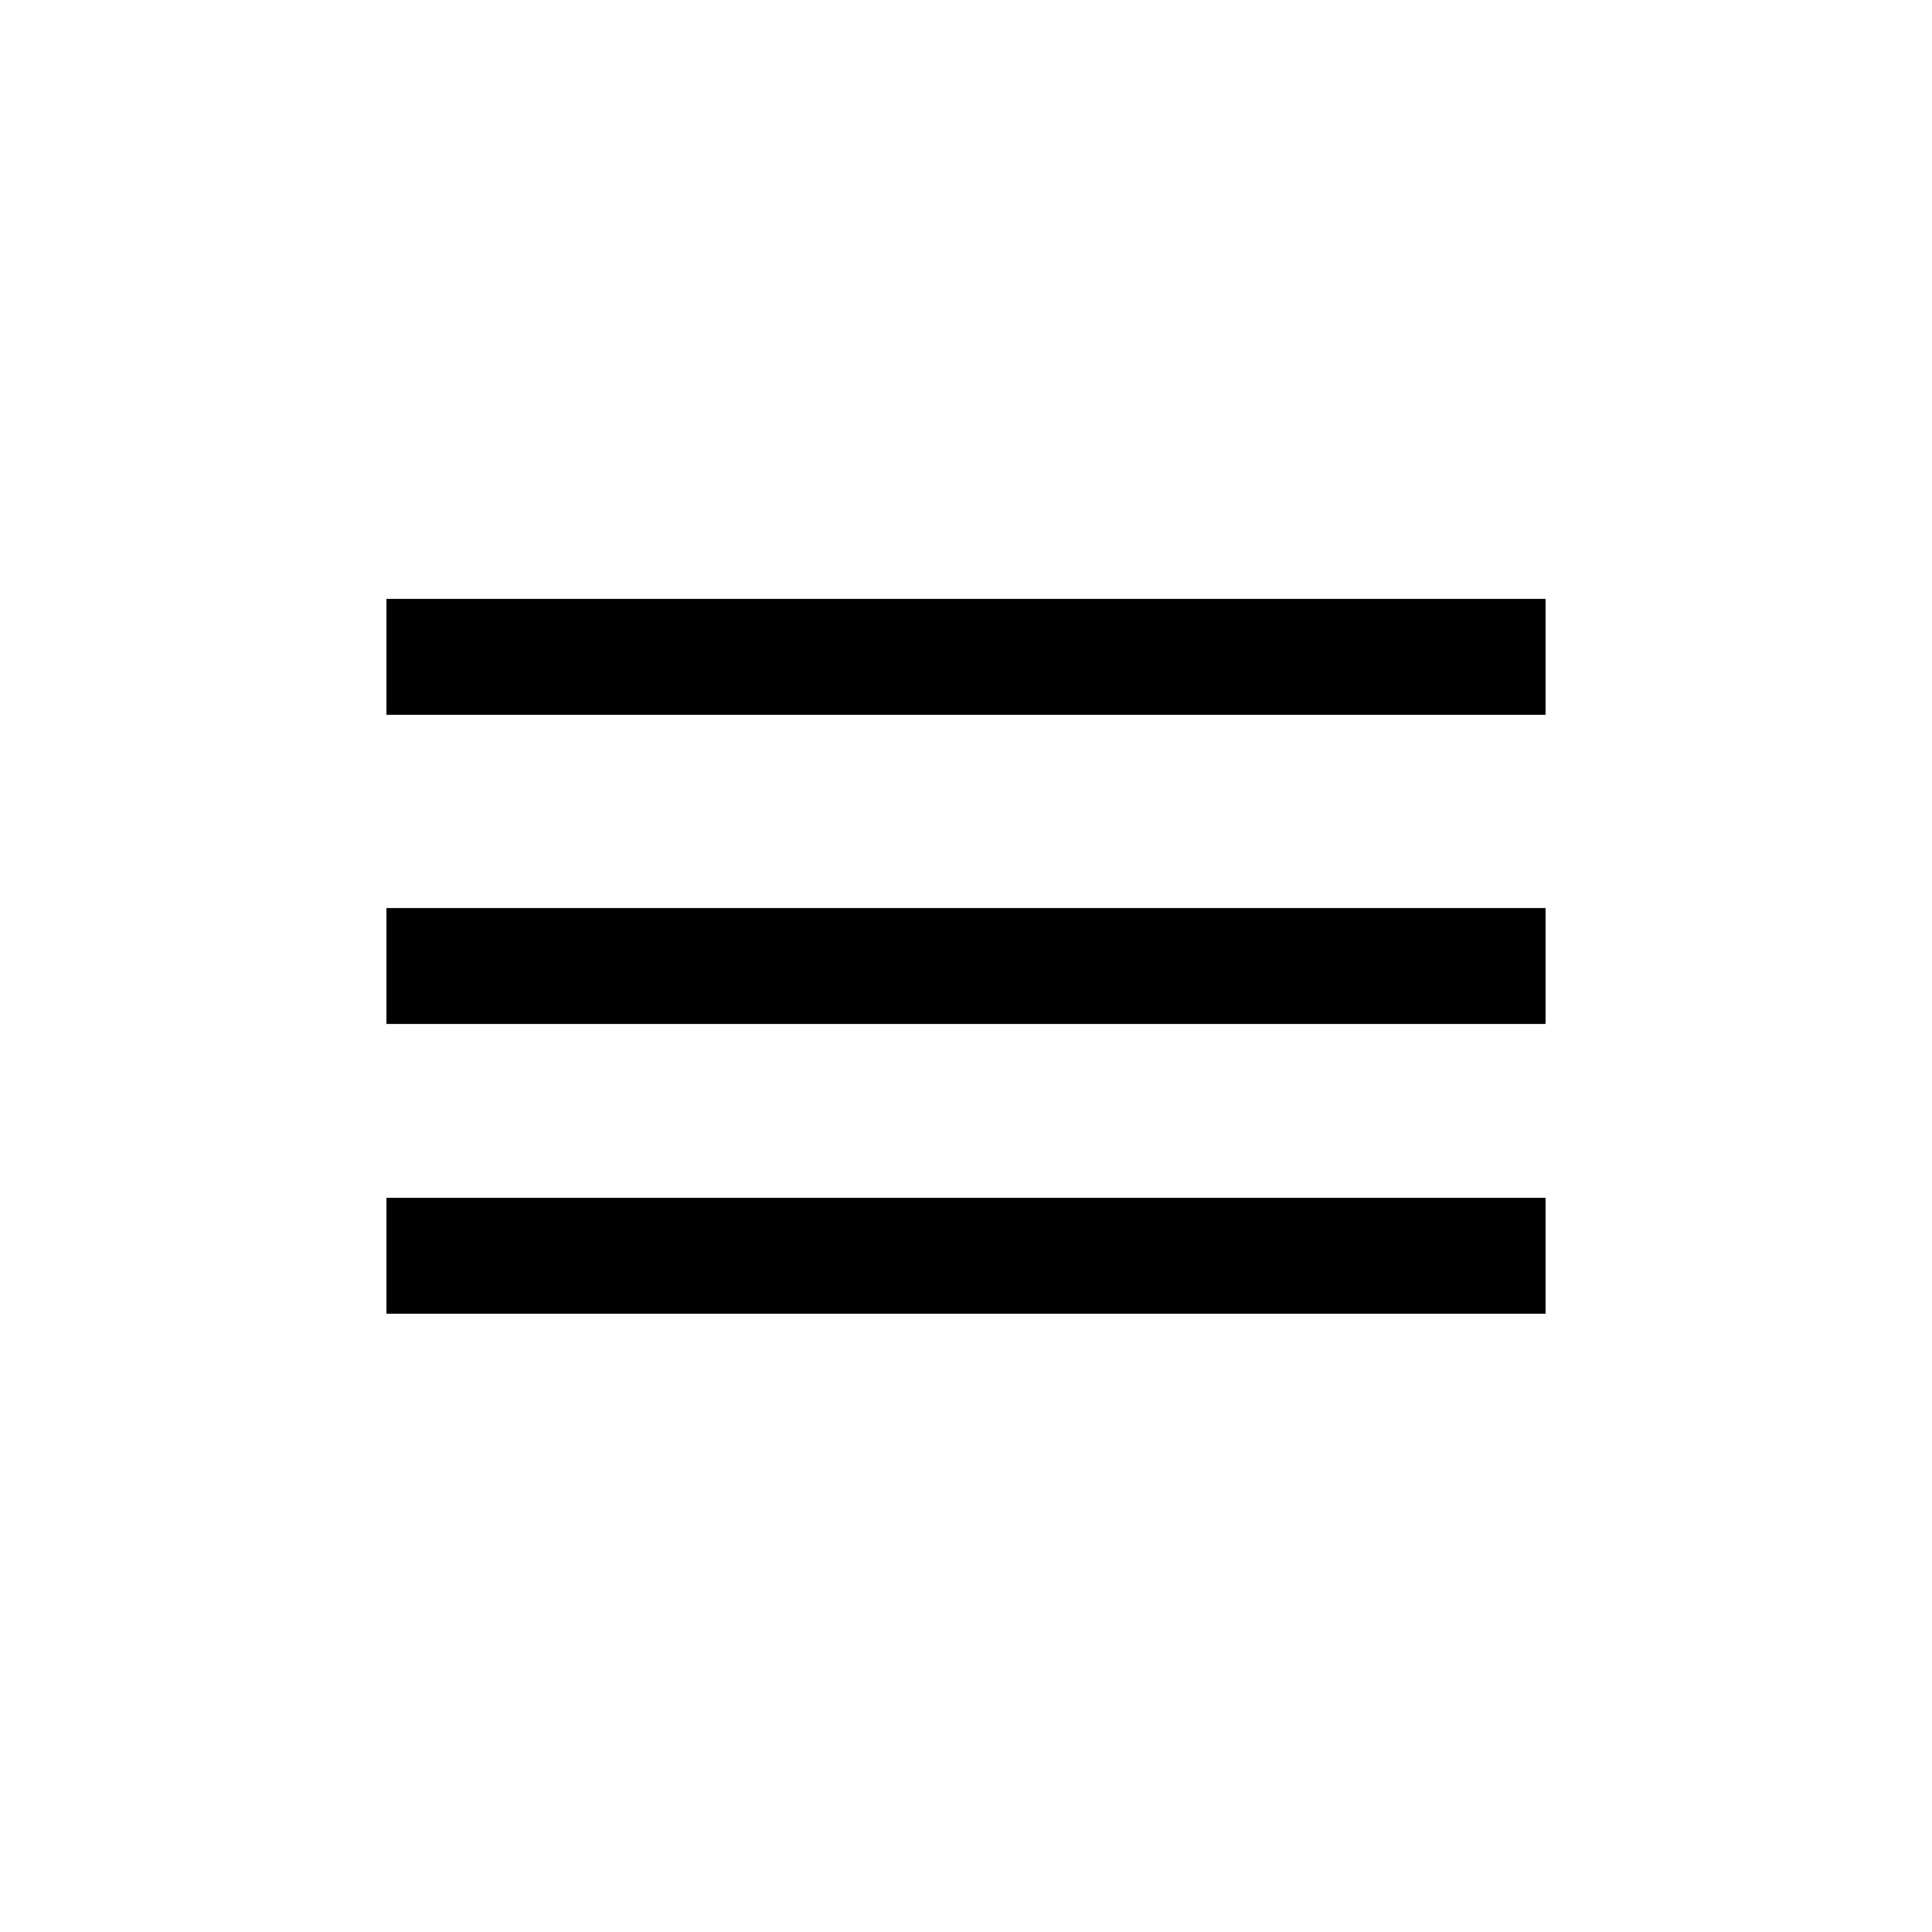
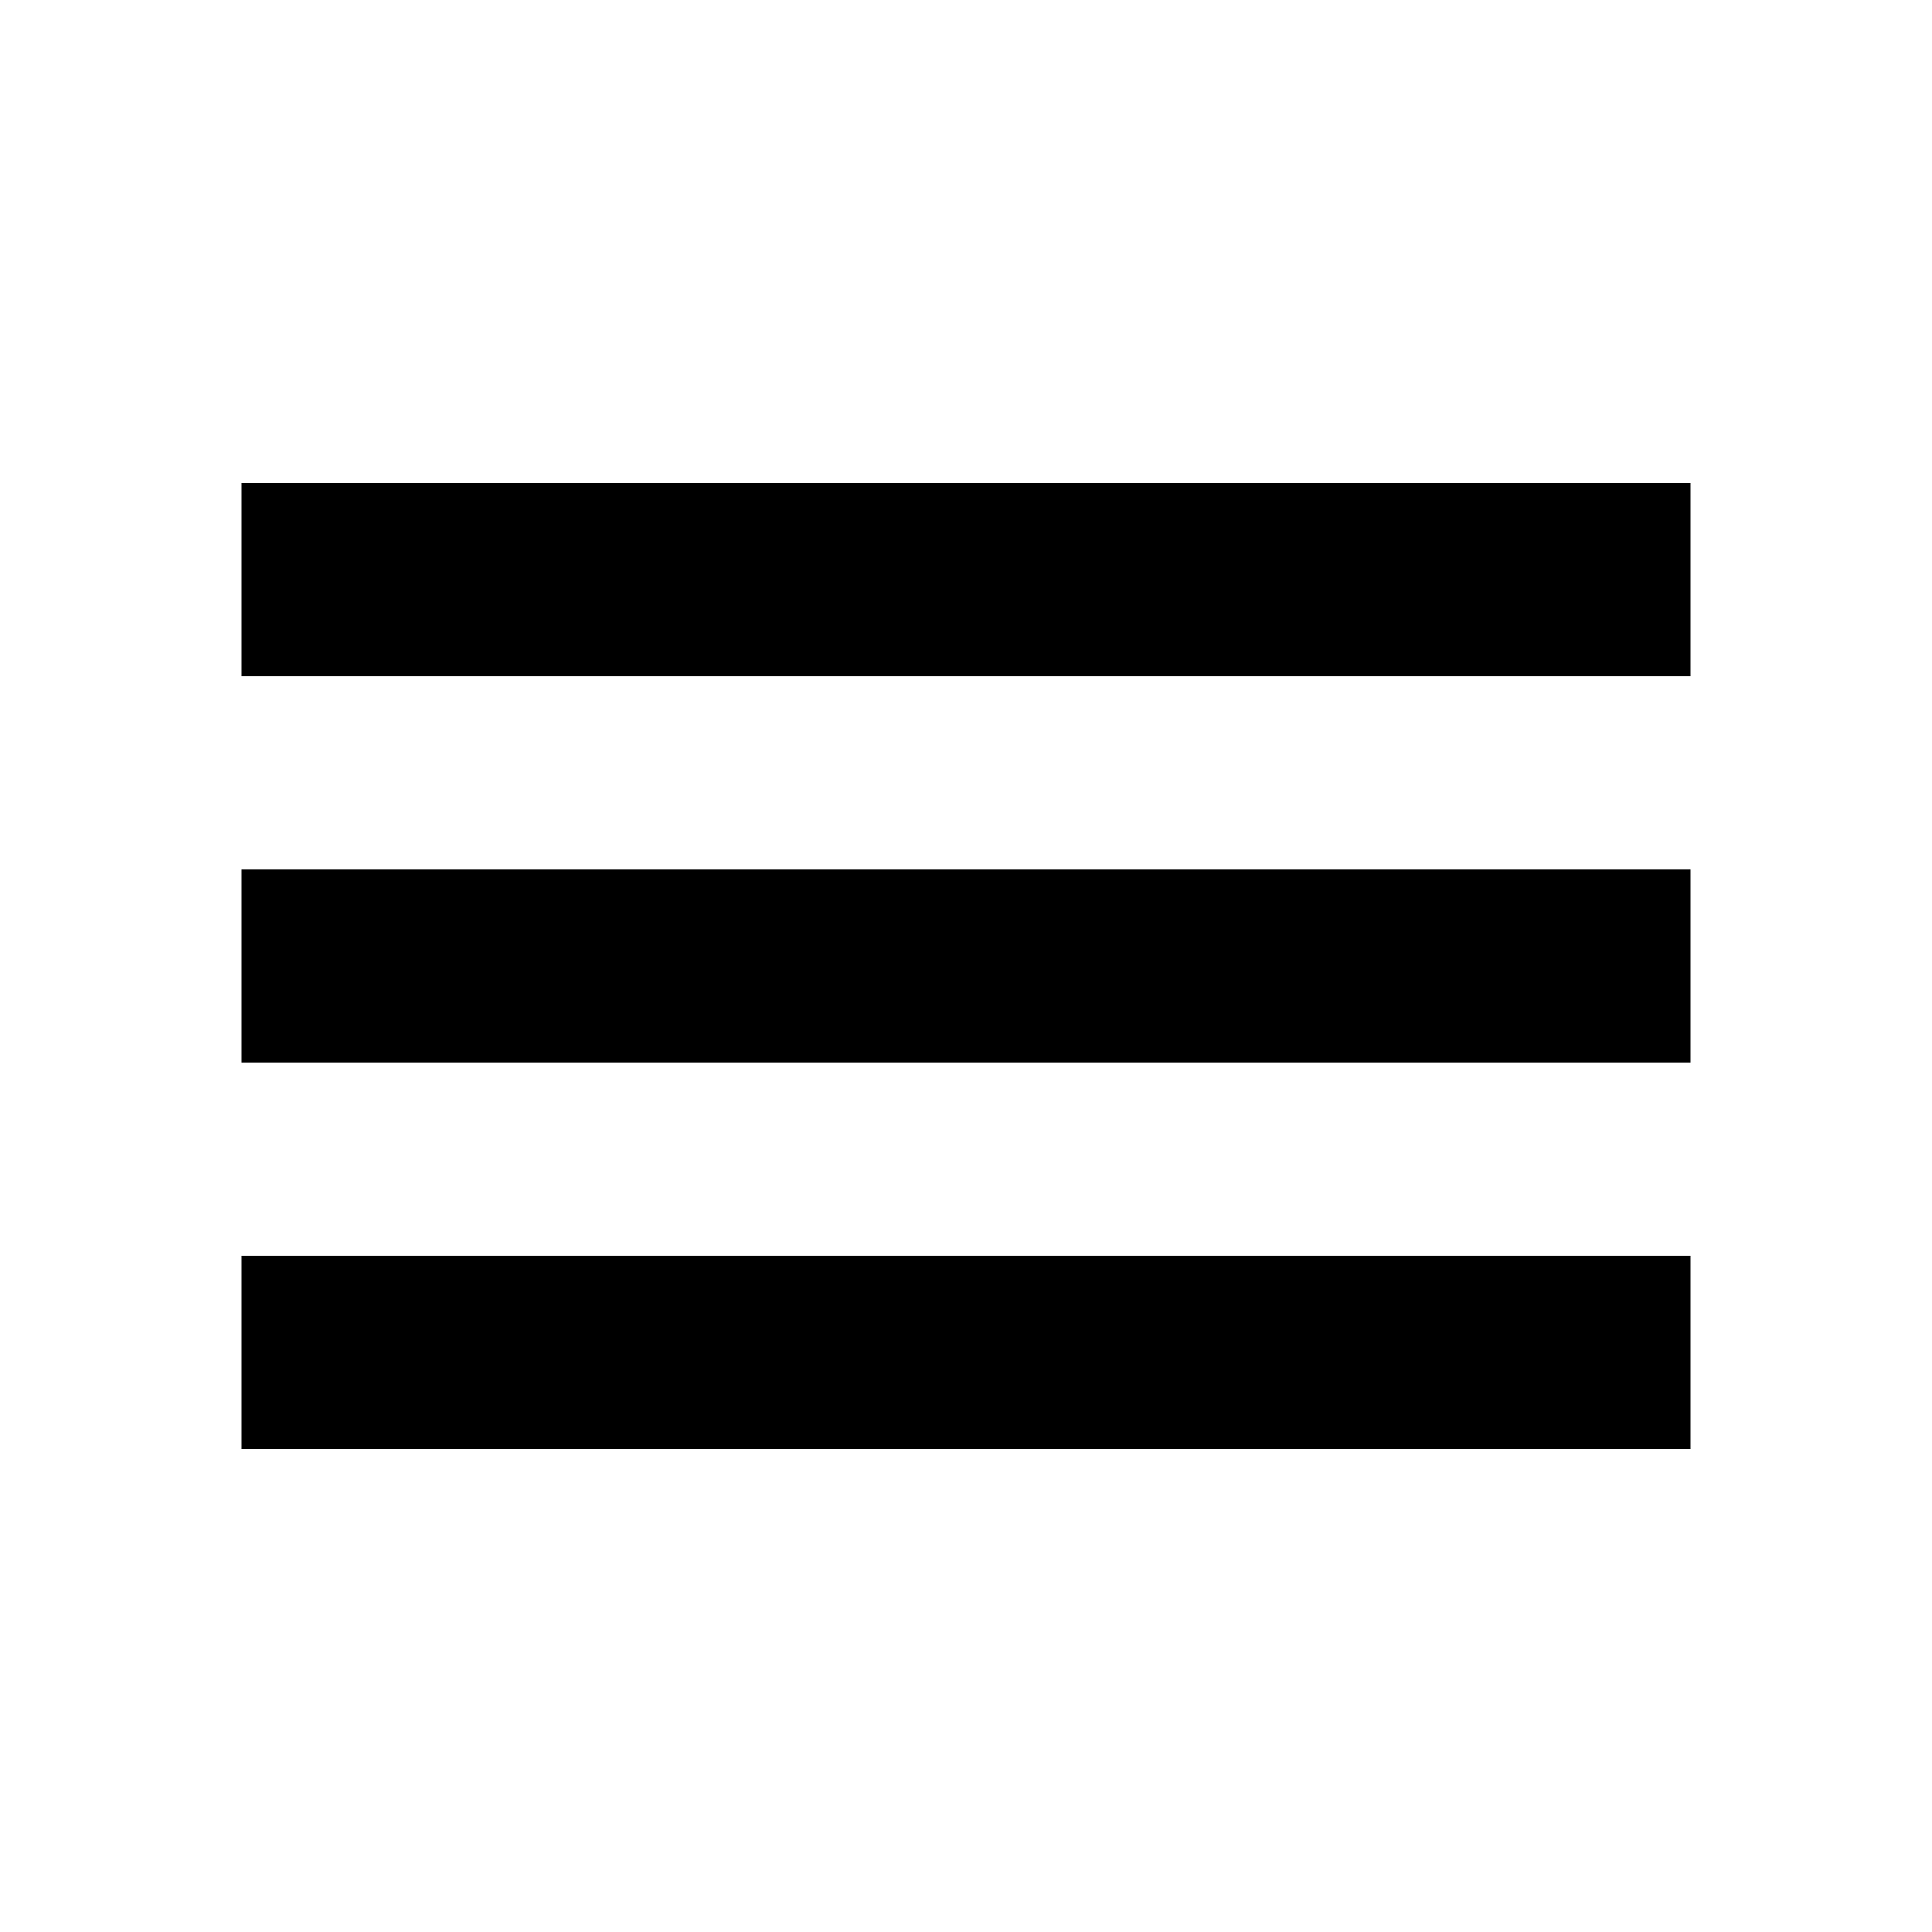
- <svg xmlns="http://www.w3.org/2000/svg" width="100" height="100" viewBox="0 0 100 100" id="svg2" version="1.1">
-   <defs id="defs4" />
-   <g id="layer1" transform="translate(0,-952.3622)">
-     <rect style="opacity:1;fill:#000000;fill-opacity:1;stroke:none;stroke-width:1;stroke-linecap:round;stroke-linejoin:bevel;stroke-miterlimit:4;stroke-dasharray:none;stroke-opacity:1" id="rect4138-1" width="60" height="6" x="20" y="999.362" />
-     <rect style="opacity:1;fill:#000000;fill-opacity:1;stroke:none;stroke-width:1;stroke-linecap:round;stroke-linejoin:bevel;stroke-miterlimit:4;stroke-dasharray:none;stroke-opacity:1" id="rect4138-1-4" width="60" height="6" x="20" y="983.362" />
-     <rect style="opacity:1;fill:#000000;fill-opacity:1;stroke:none;stroke-width:1;stroke-linecap:round;stroke-linejoin:bevel;stroke-miterlimit:4;stroke-dasharray:none;stroke-opacity:1" id="rect4138-1-4-6" width="60" height="6" x="20" y="1014.362" />
-   </g>
+ <svg xmlns="http://www.w3.org/2000/svg" width="40" height="40" viewBox="0 0 40 40">
+   <rect x="5" y="10" width="30" height="4" style="fill: black" />
+   <rect x="5" y="18" width="30" height="4" style="fill: black" />
+   <rect x="5" y="26" width="30" height="4" style="fill: black" />
</svg>
